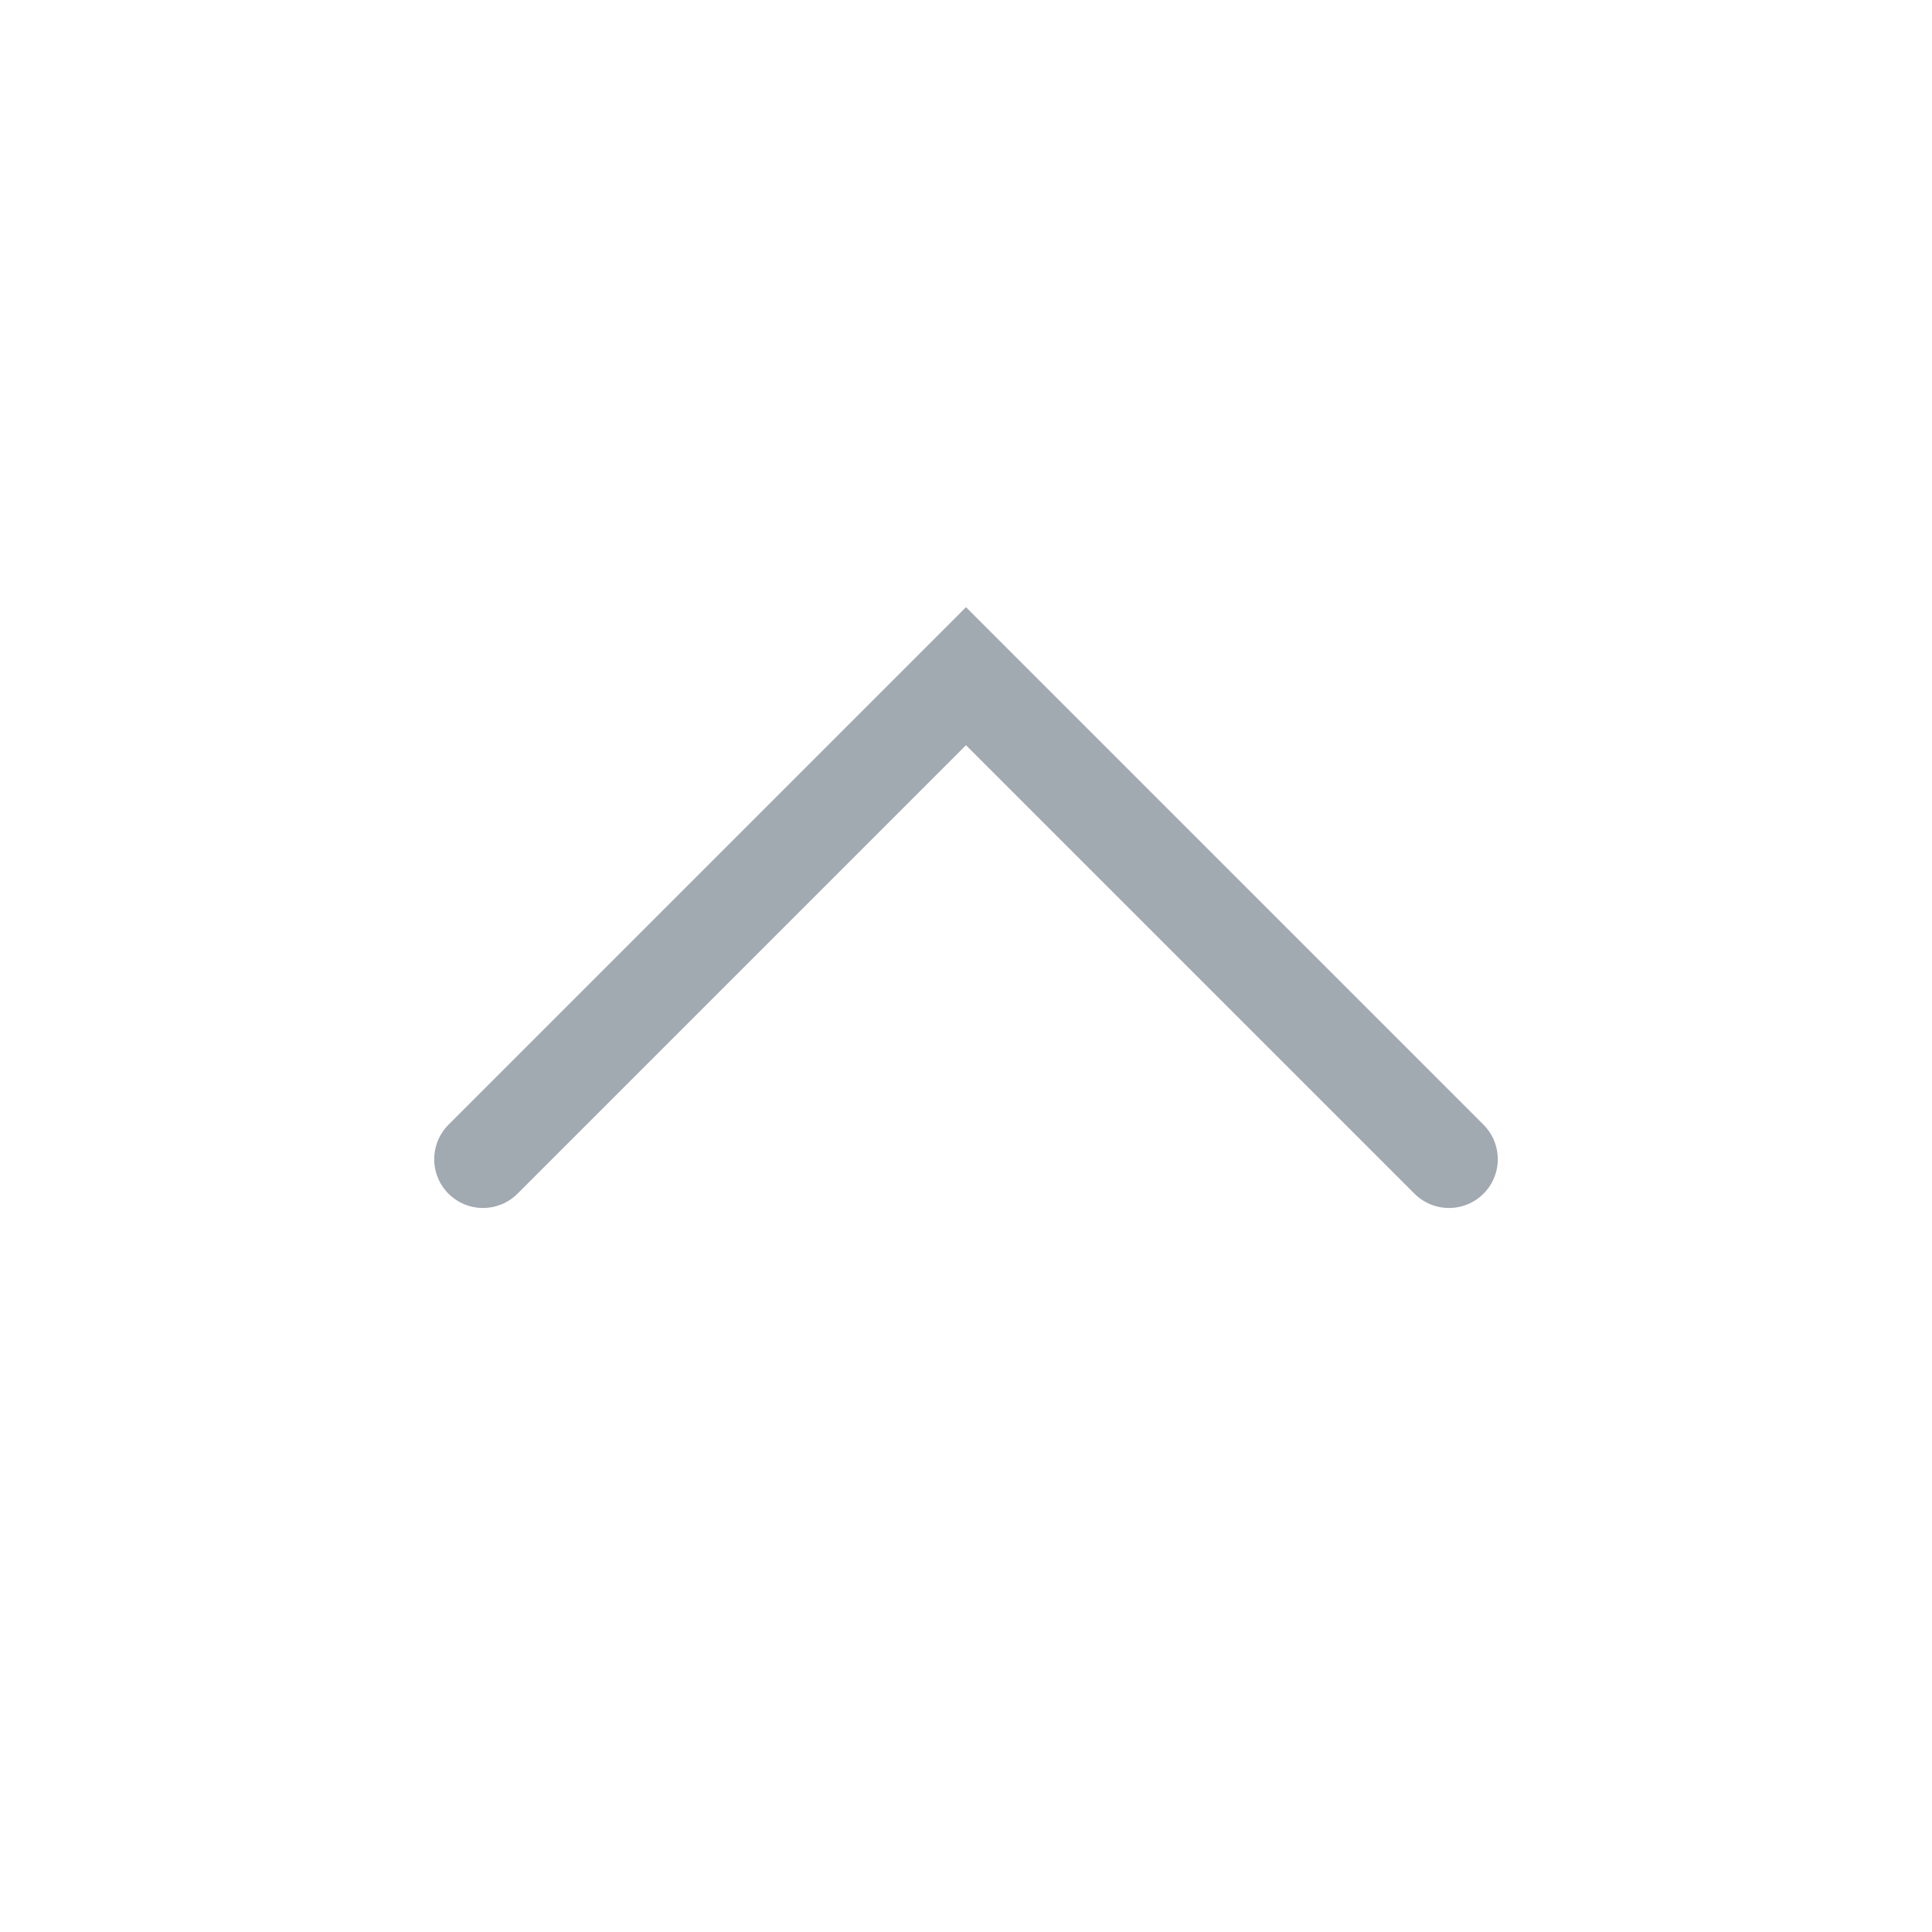
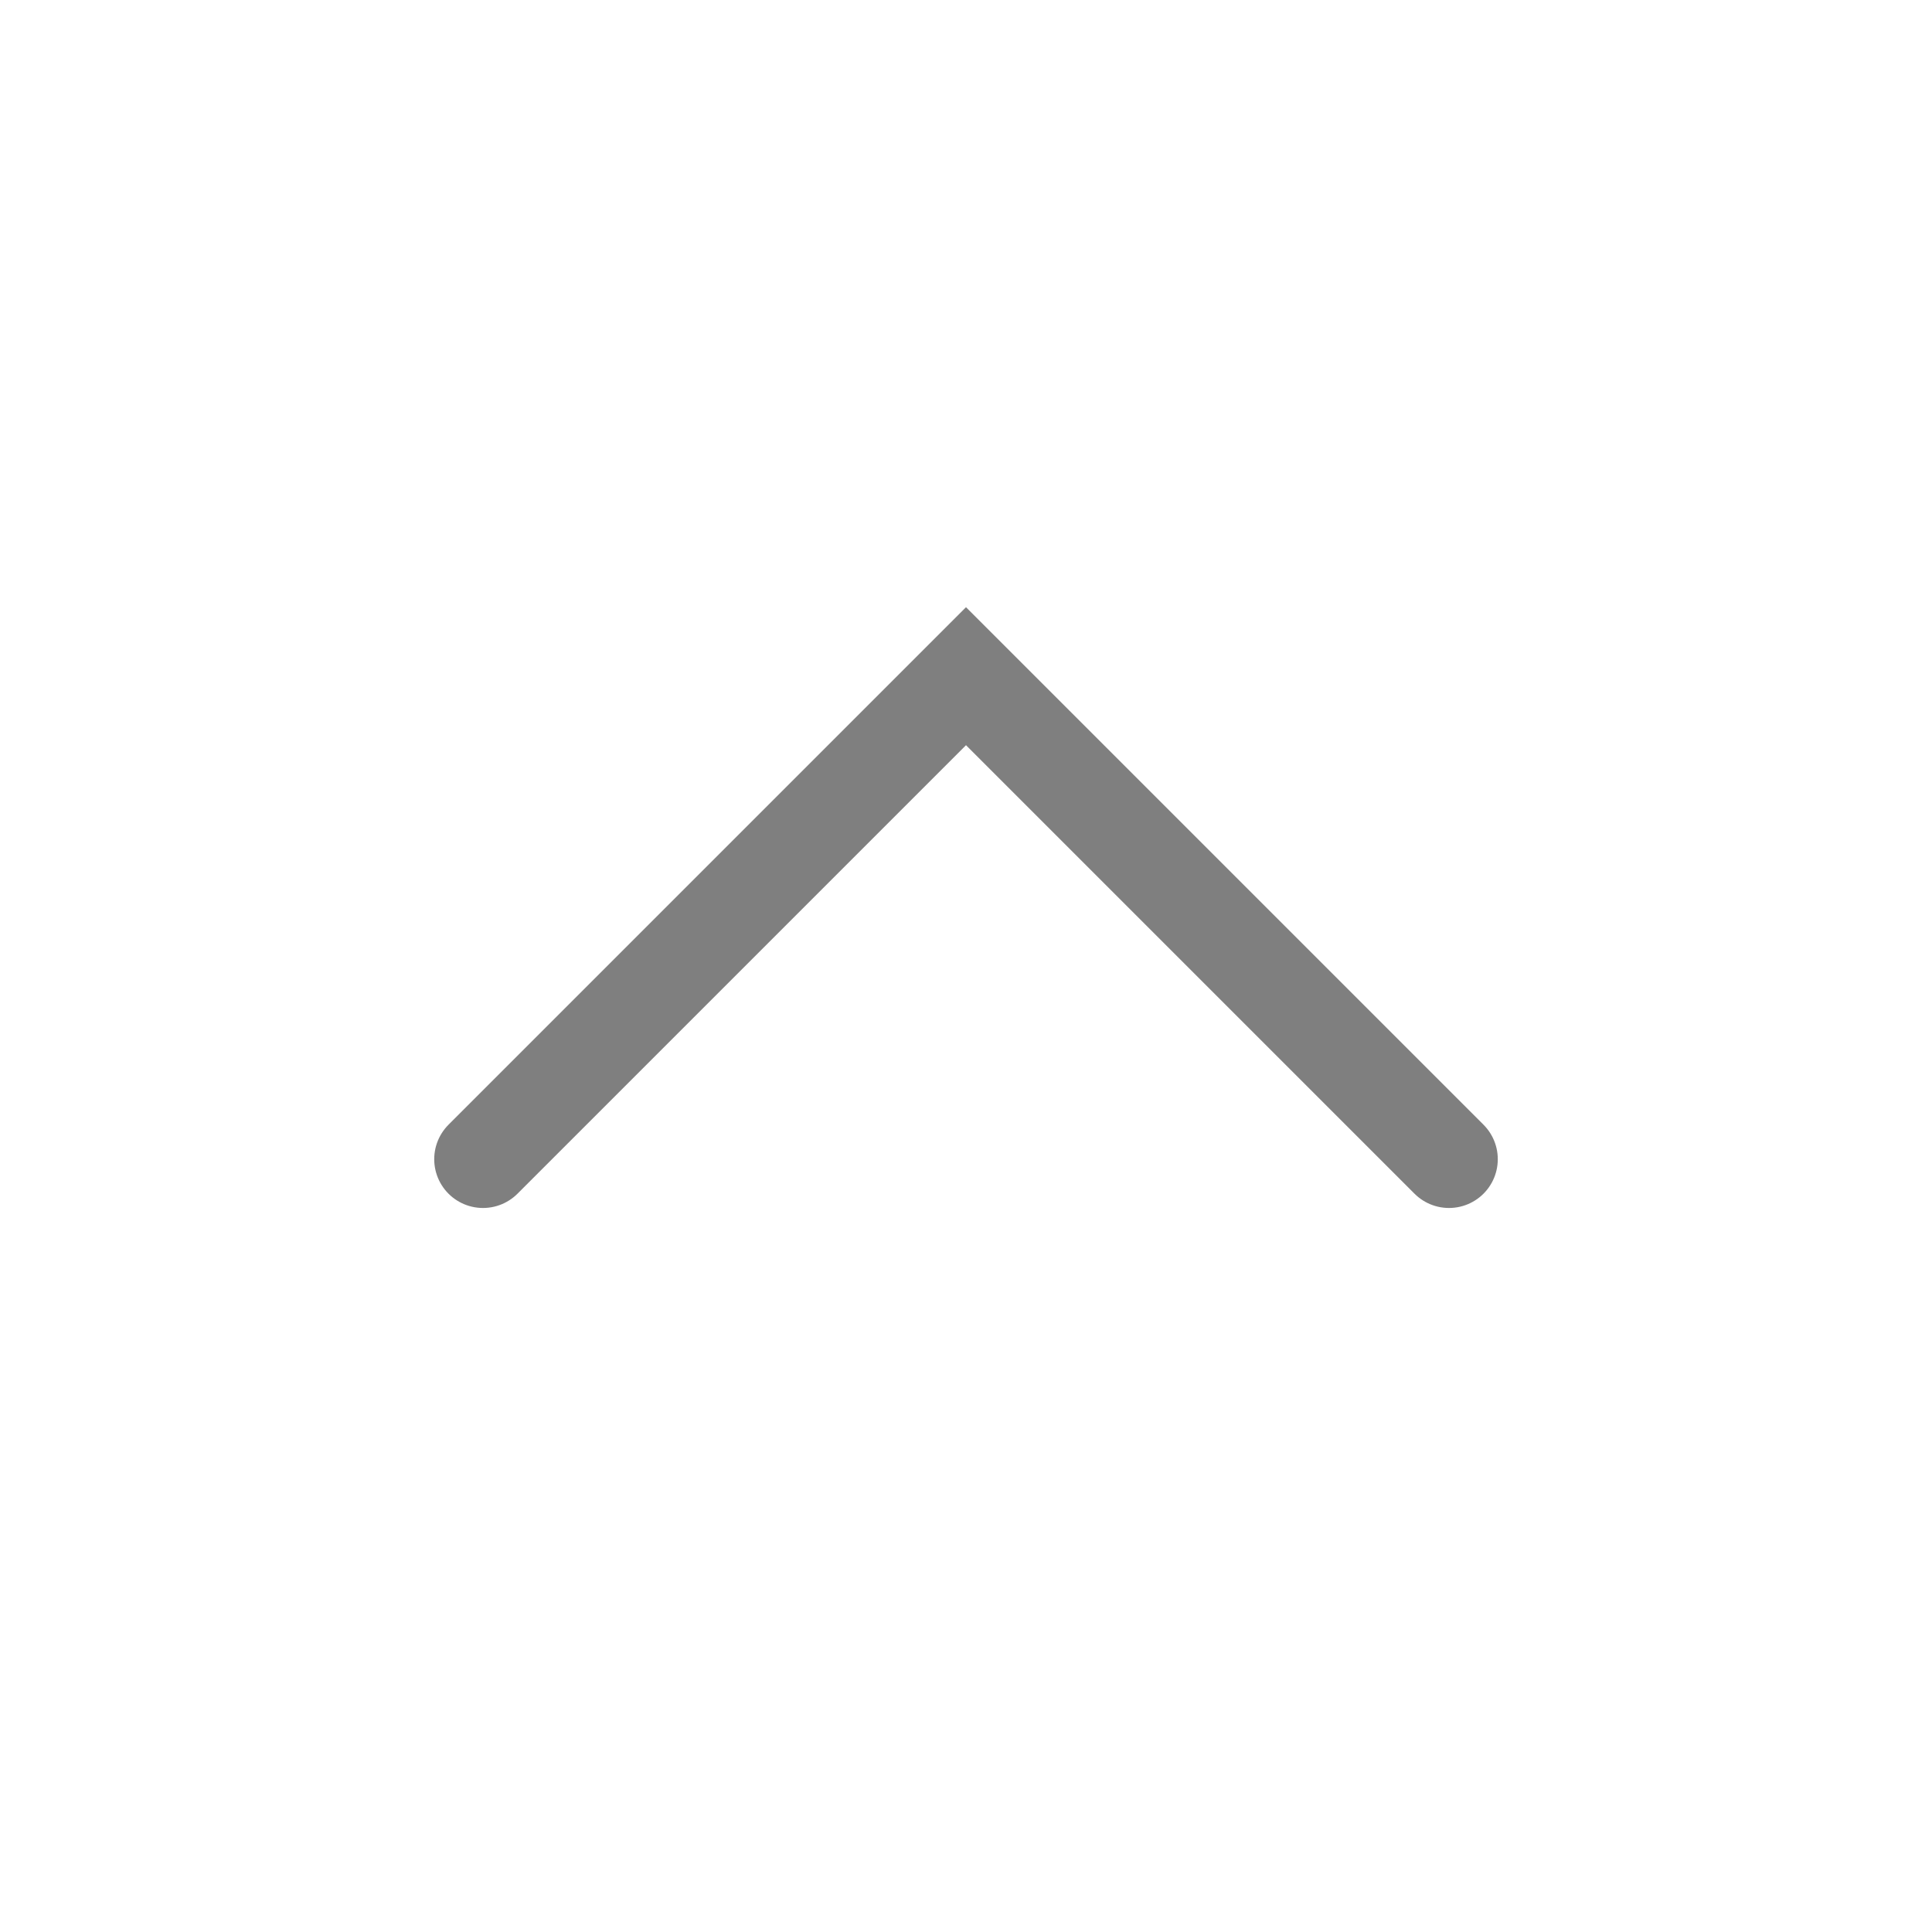
<svg xmlns="http://www.w3.org/2000/svg" viewBox="0 0 50 50" version="1.2" baseProfile="tiny">
  <defs>
</defs>
  <g fill="none" stroke="black" stroke-width="1" fill-rule="evenodd" stroke-linecap="square" stroke-linejoin="bevel">
-     <g fill="none" stroke="#a1a9b1" stroke-opacity="1" stroke-width="1.01" stroke-linecap="round" stroke-linejoin="miter" stroke-miterlimit="2" transform="matrix(2.5,0,0,2.5,2.5,2.5)" font-family="Open Sans" font-size="9" font-weight="500" font-style="normal">
+     <g fill="none" stroke="#7f7f7f" stroke-opacity="1" stroke-width="1.01" stroke-linecap="round" stroke-linejoin="miter" stroke-miterlimit="2" transform="matrix(2.5,0,0,2.5,2.5,2.5)" font-family="Open Sans" font-size="9" font-weight="500" font-style="normal">
      <polyline fill="none" vector-effect="none" points="4,11 9,6 14,11 " />
    </g>
    <g fill="none" stroke="#000000" stroke-opacity="1" stroke-width="1" stroke-linecap="square" stroke-linejoin="bevel" transform="matrix(1,0,0,1,0,0)" font-family="Open Sans" font-size="9" font-weight="500" font-style="normal">
</g>
  </g>
</svg>
